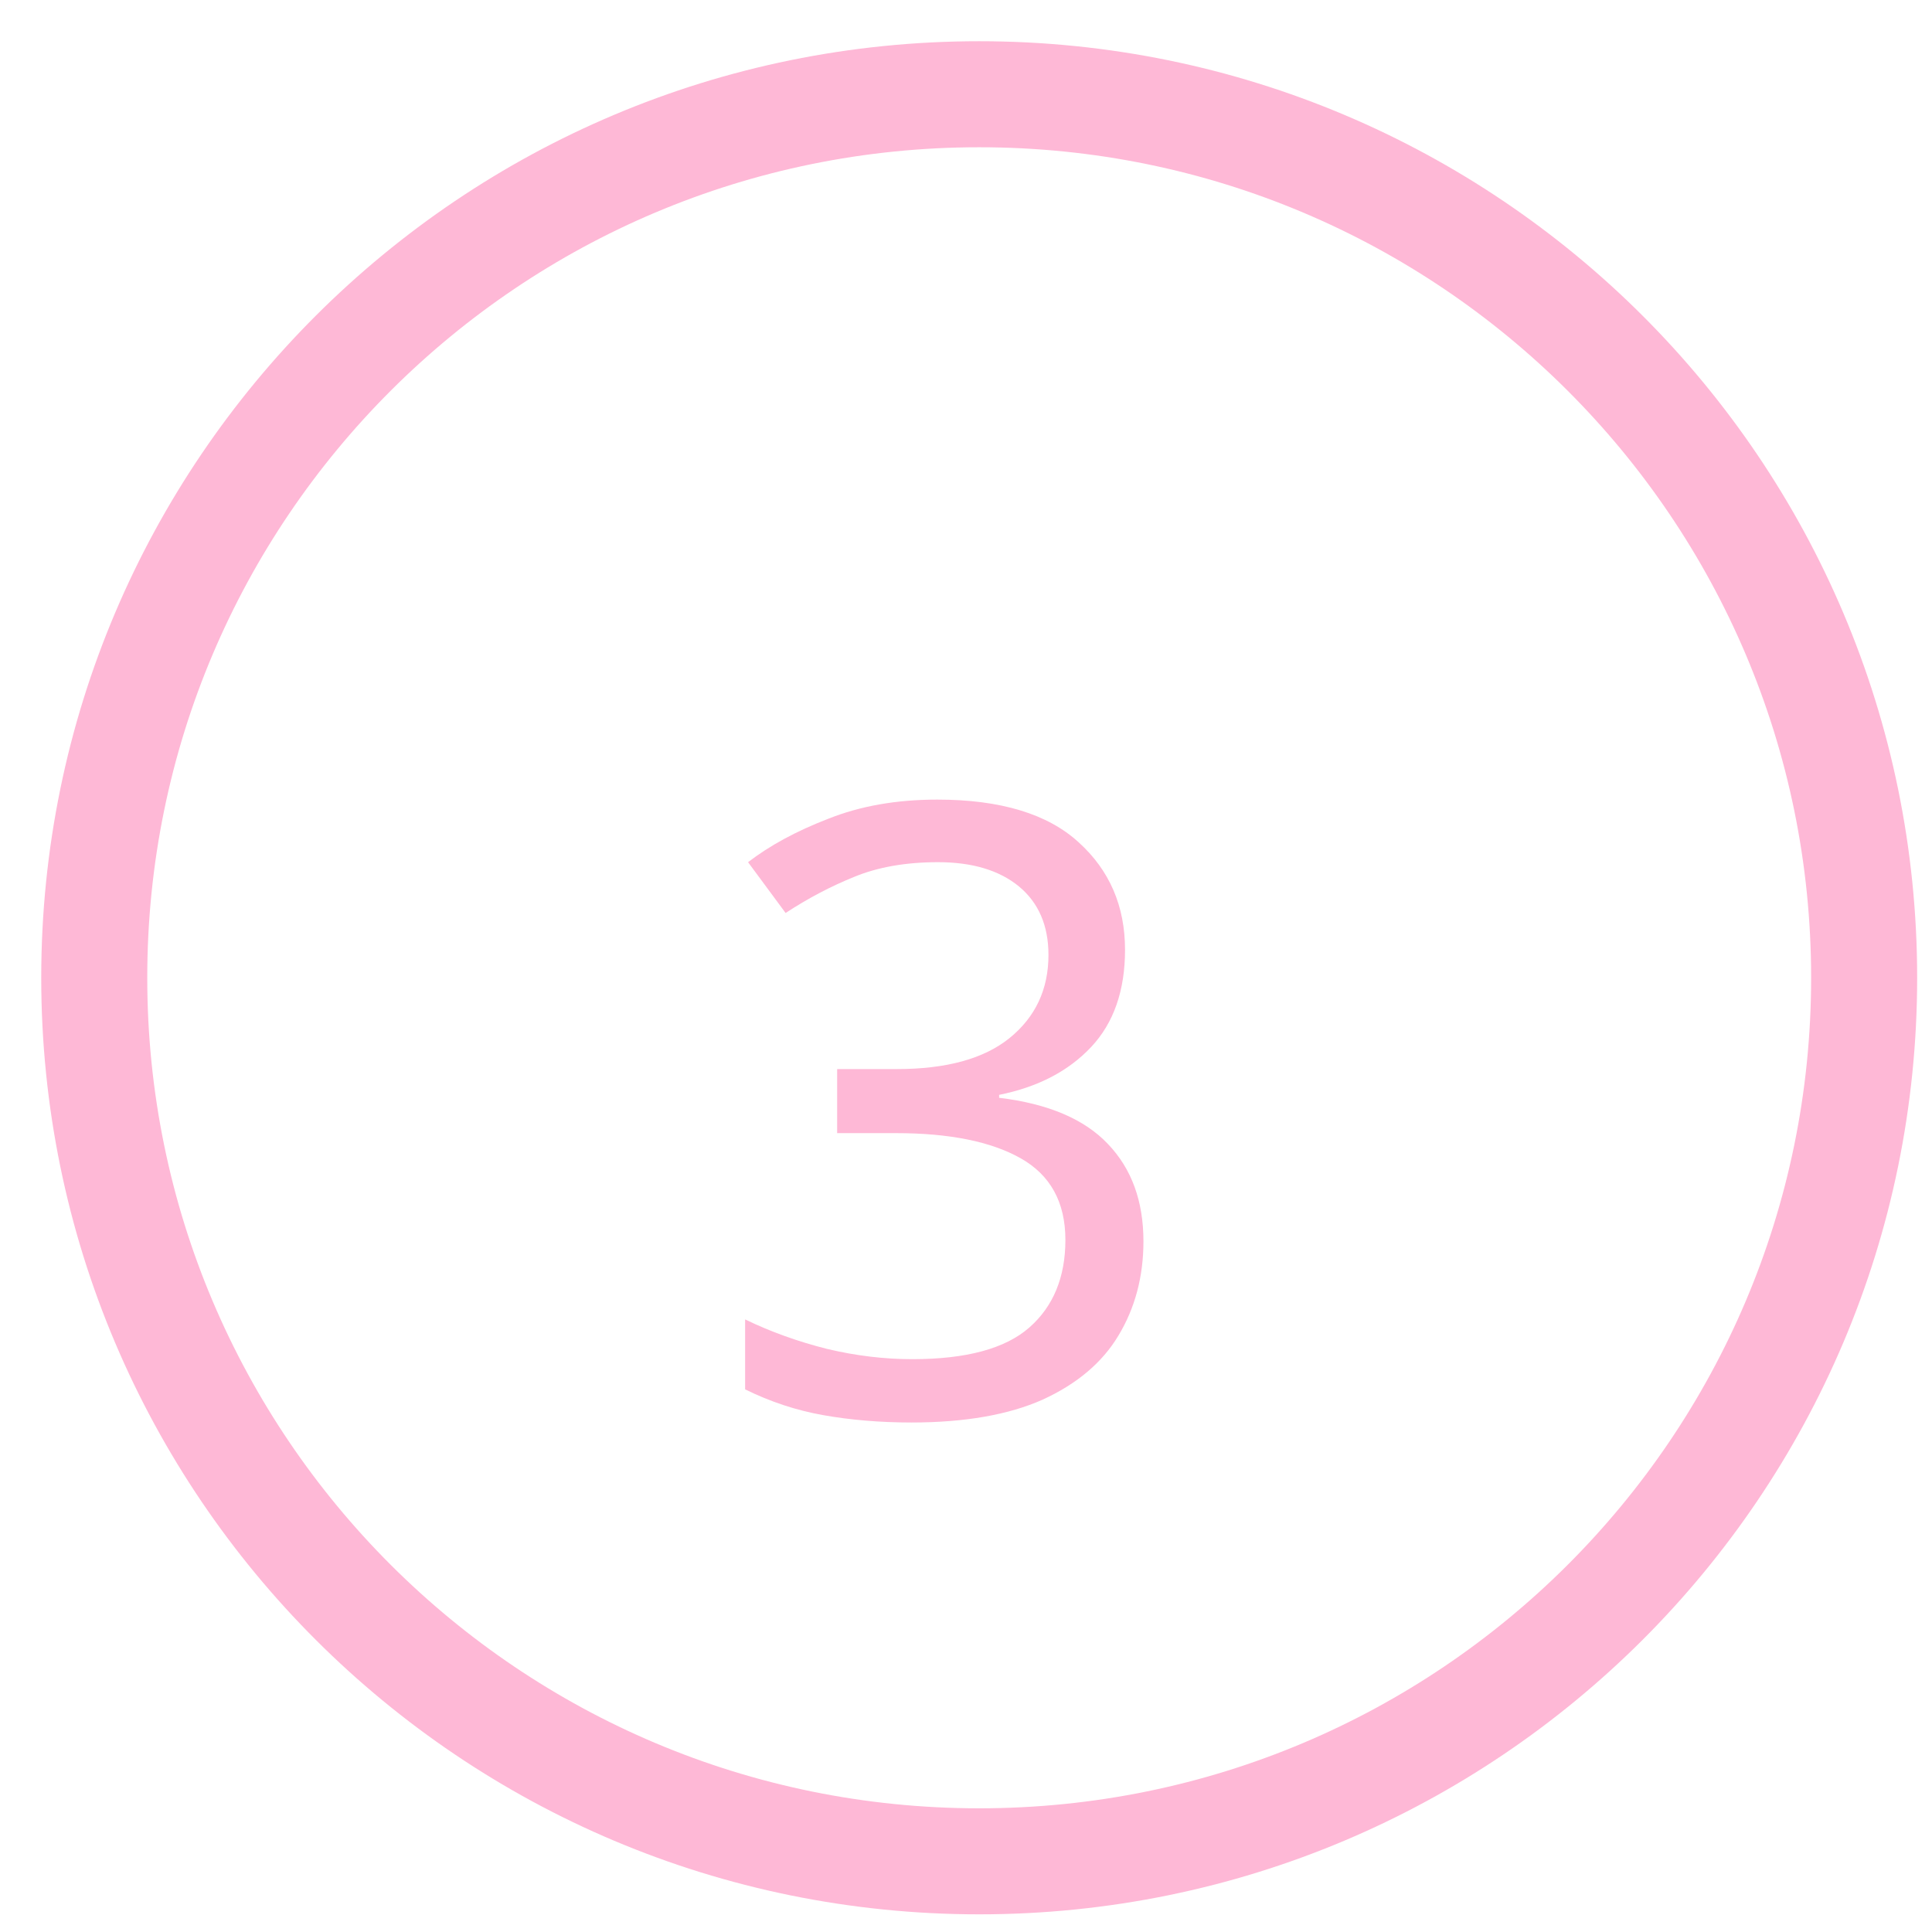
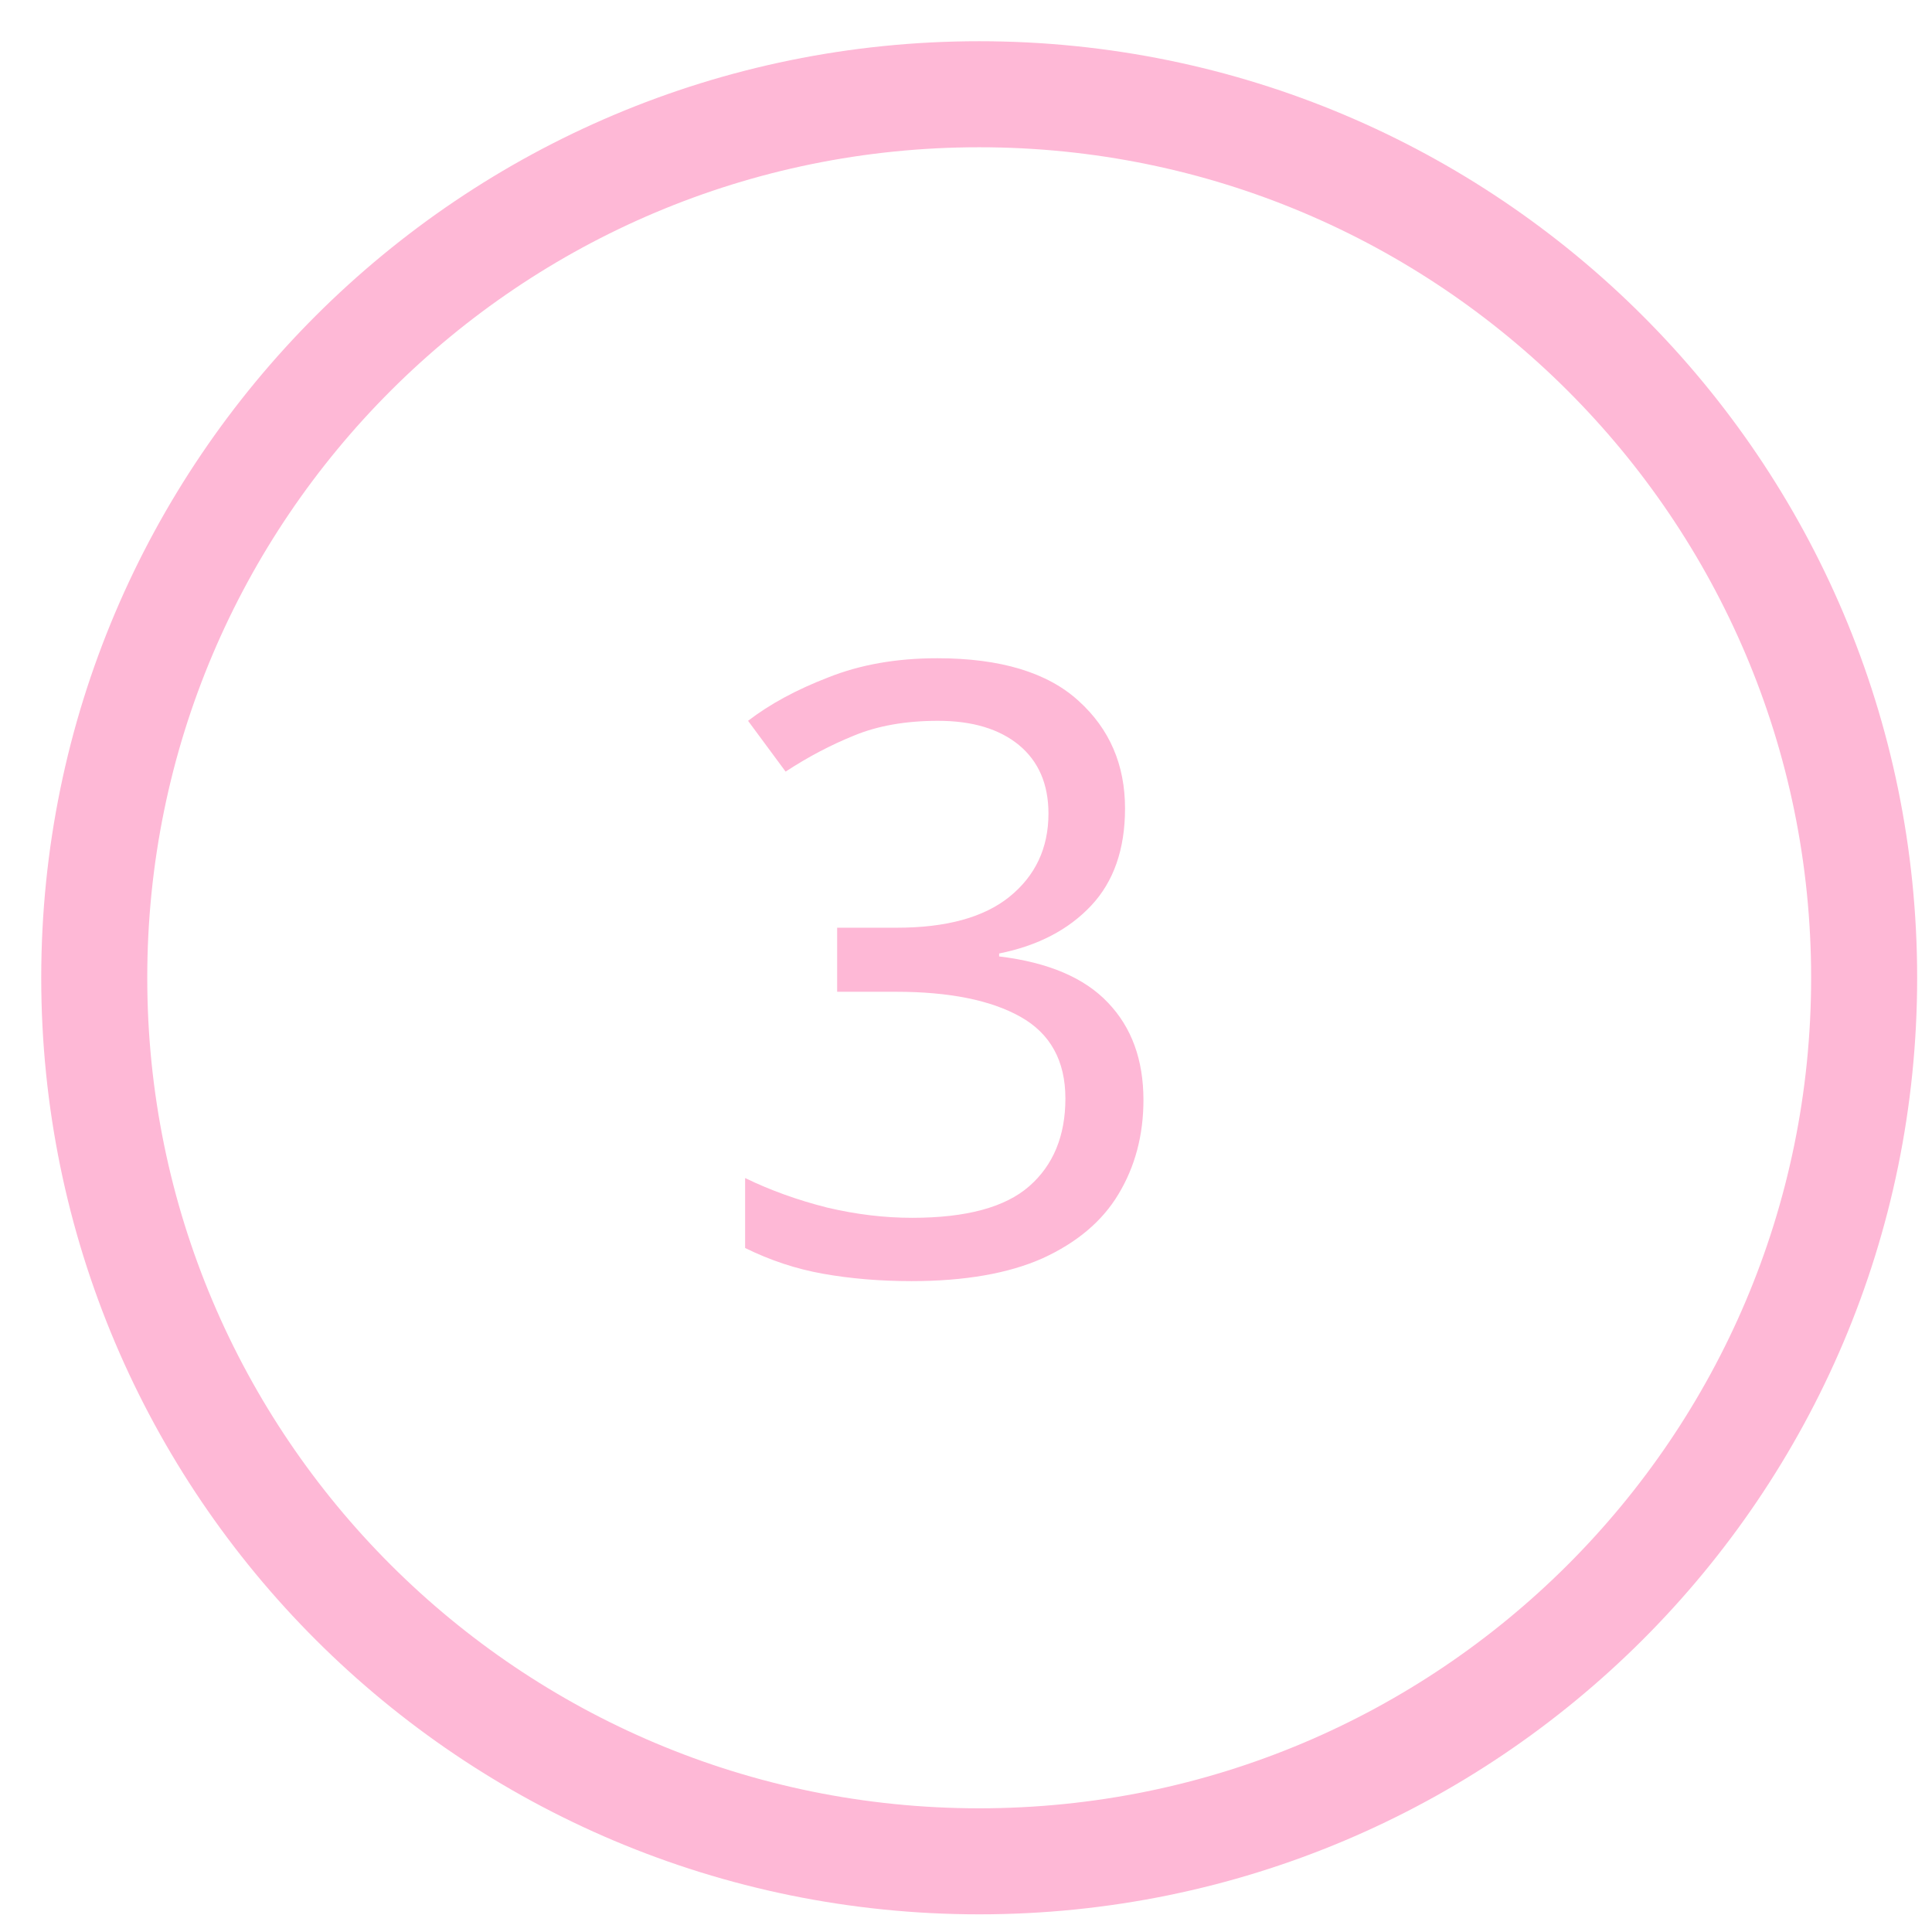
<svg xmlns="http://www.w3.org/2000/svg" width="41" height="41">
  <g transform="translate(2 2)" fill="none" fill-rule="evenodd">
    <ellipse stroke="#FEB8D6" stroke-width="2.25" cx="18.78" cy="18.75" rx="18.78" ry="18.75" />
    <text font-family="Rubik-Medium, Rubik" font-size="18" font-weight="400" letter-spacing=".506" fill="#FEB8D6">
-       <tspan x="13" y="28">3</tspan>
+       <tspan x="13" y="25">3</tspan>
    </text>
  </g>
</svg>
